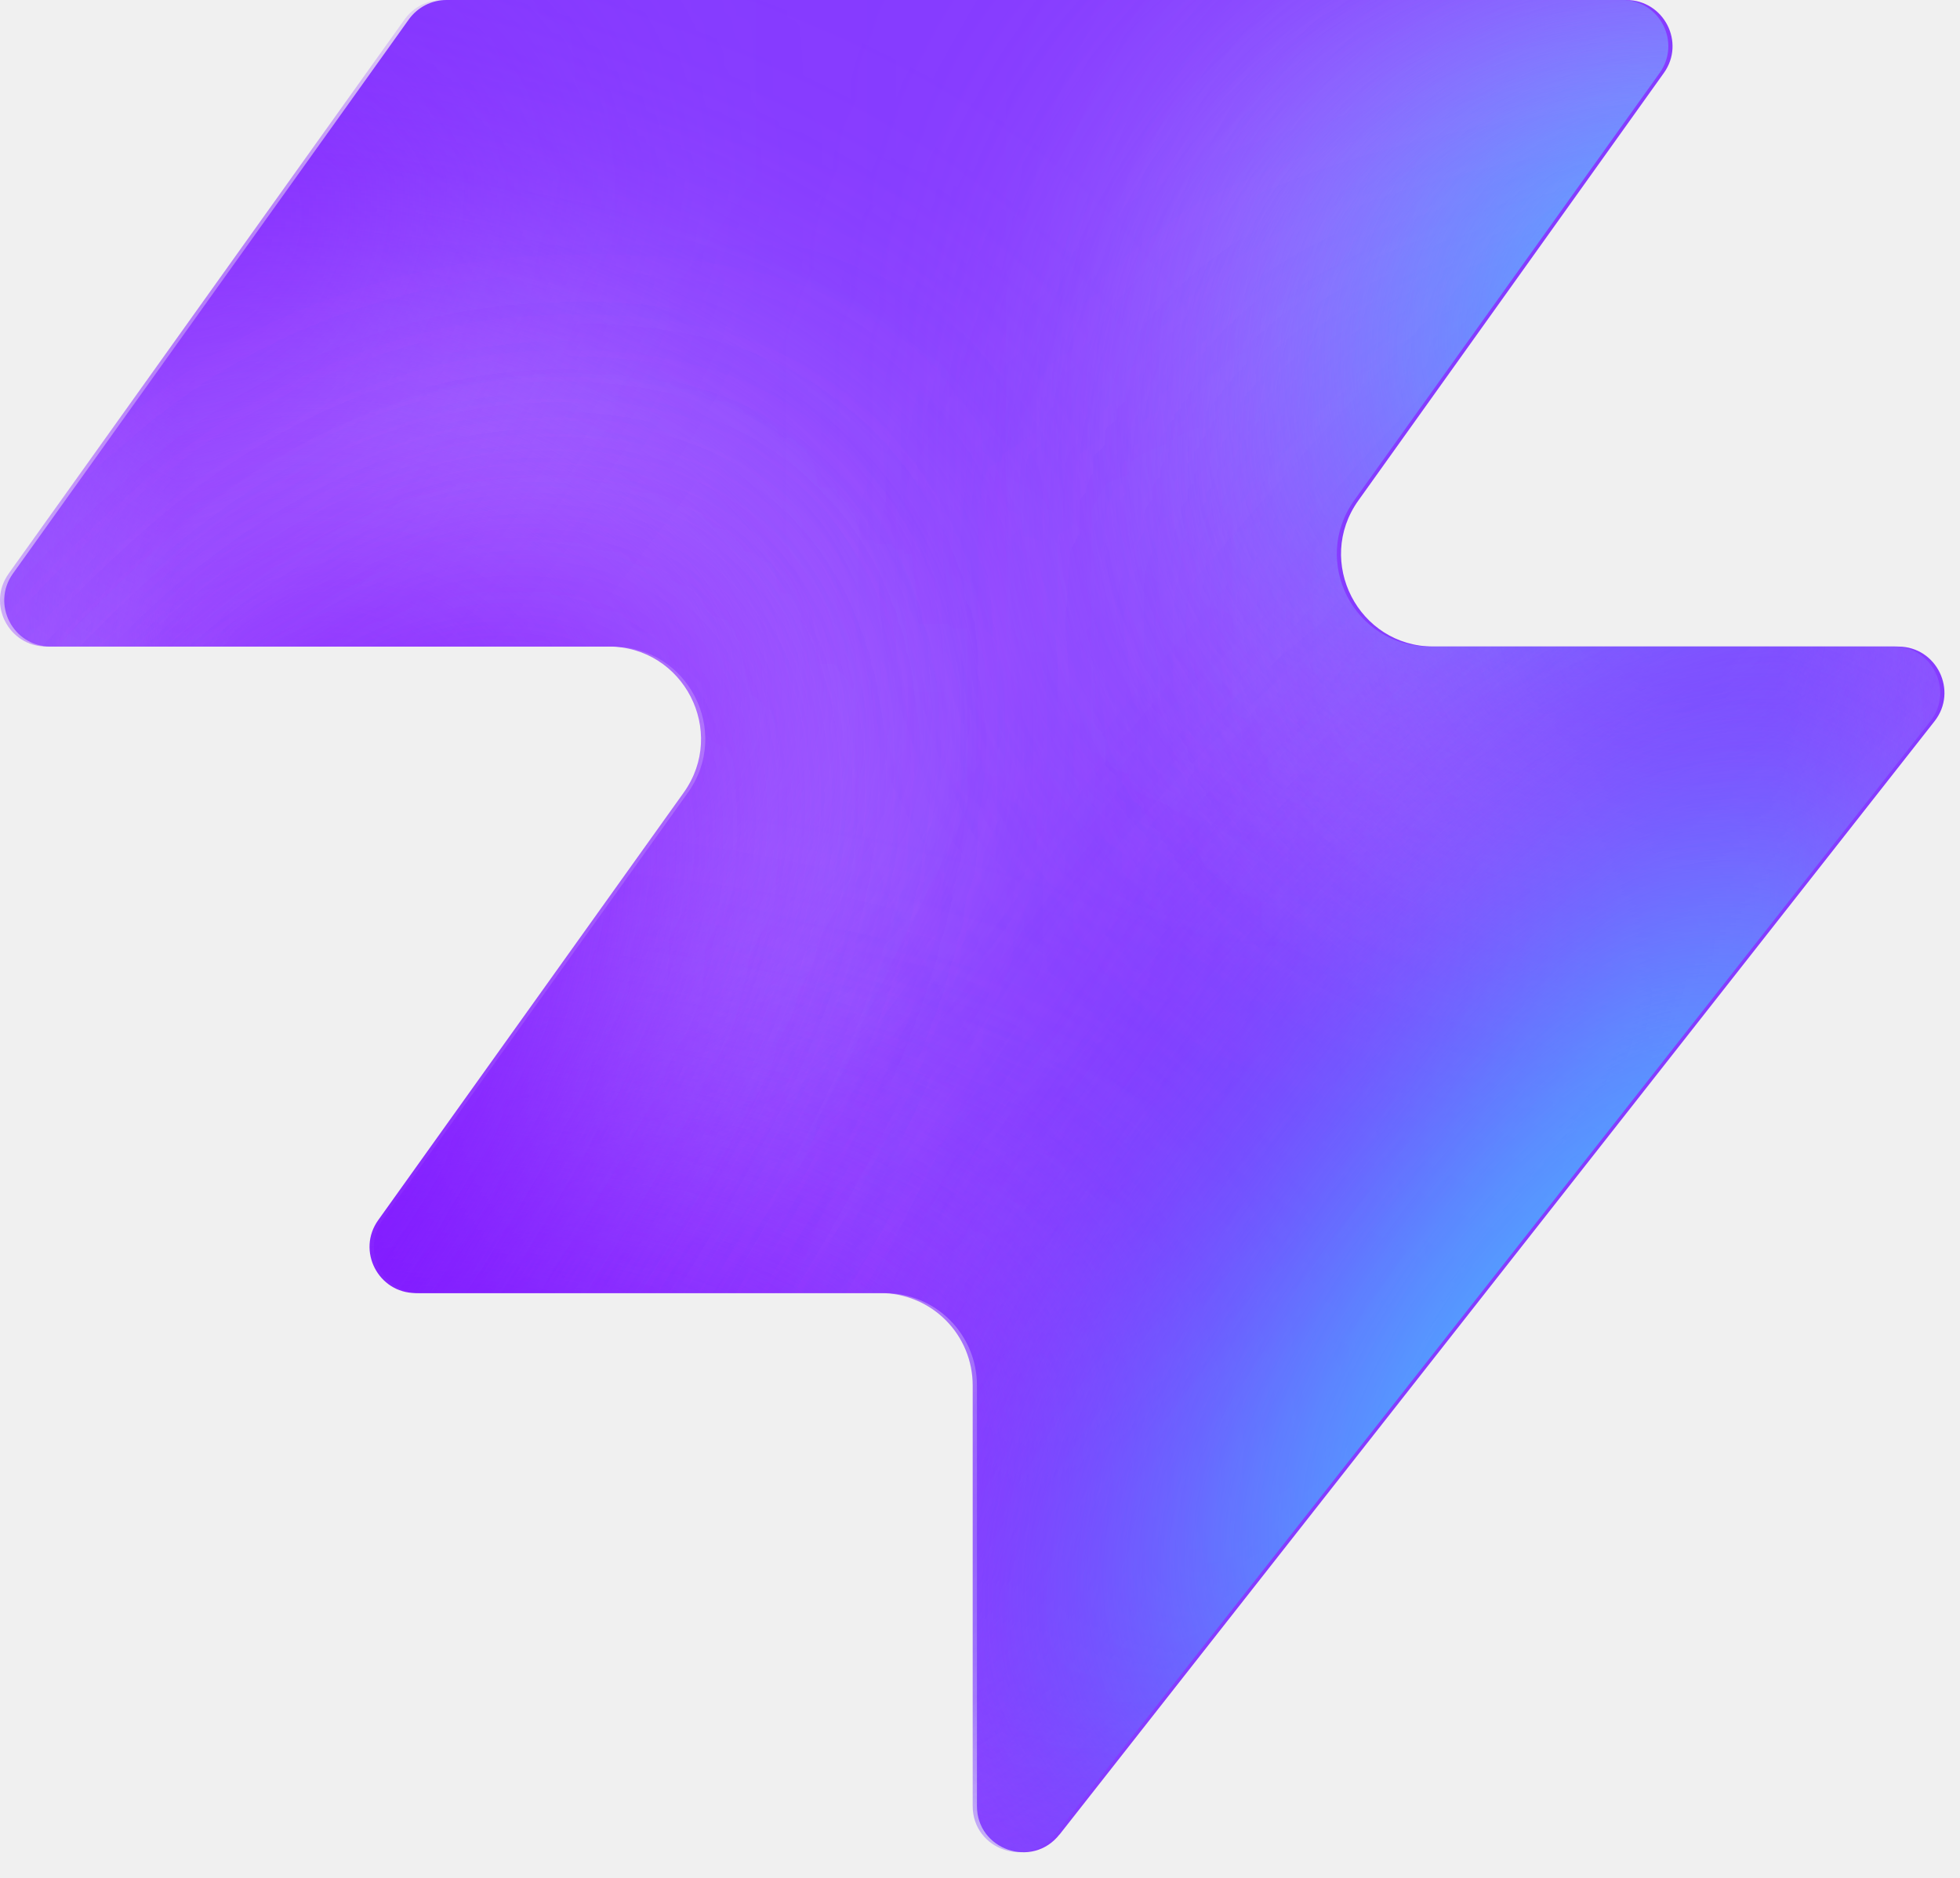
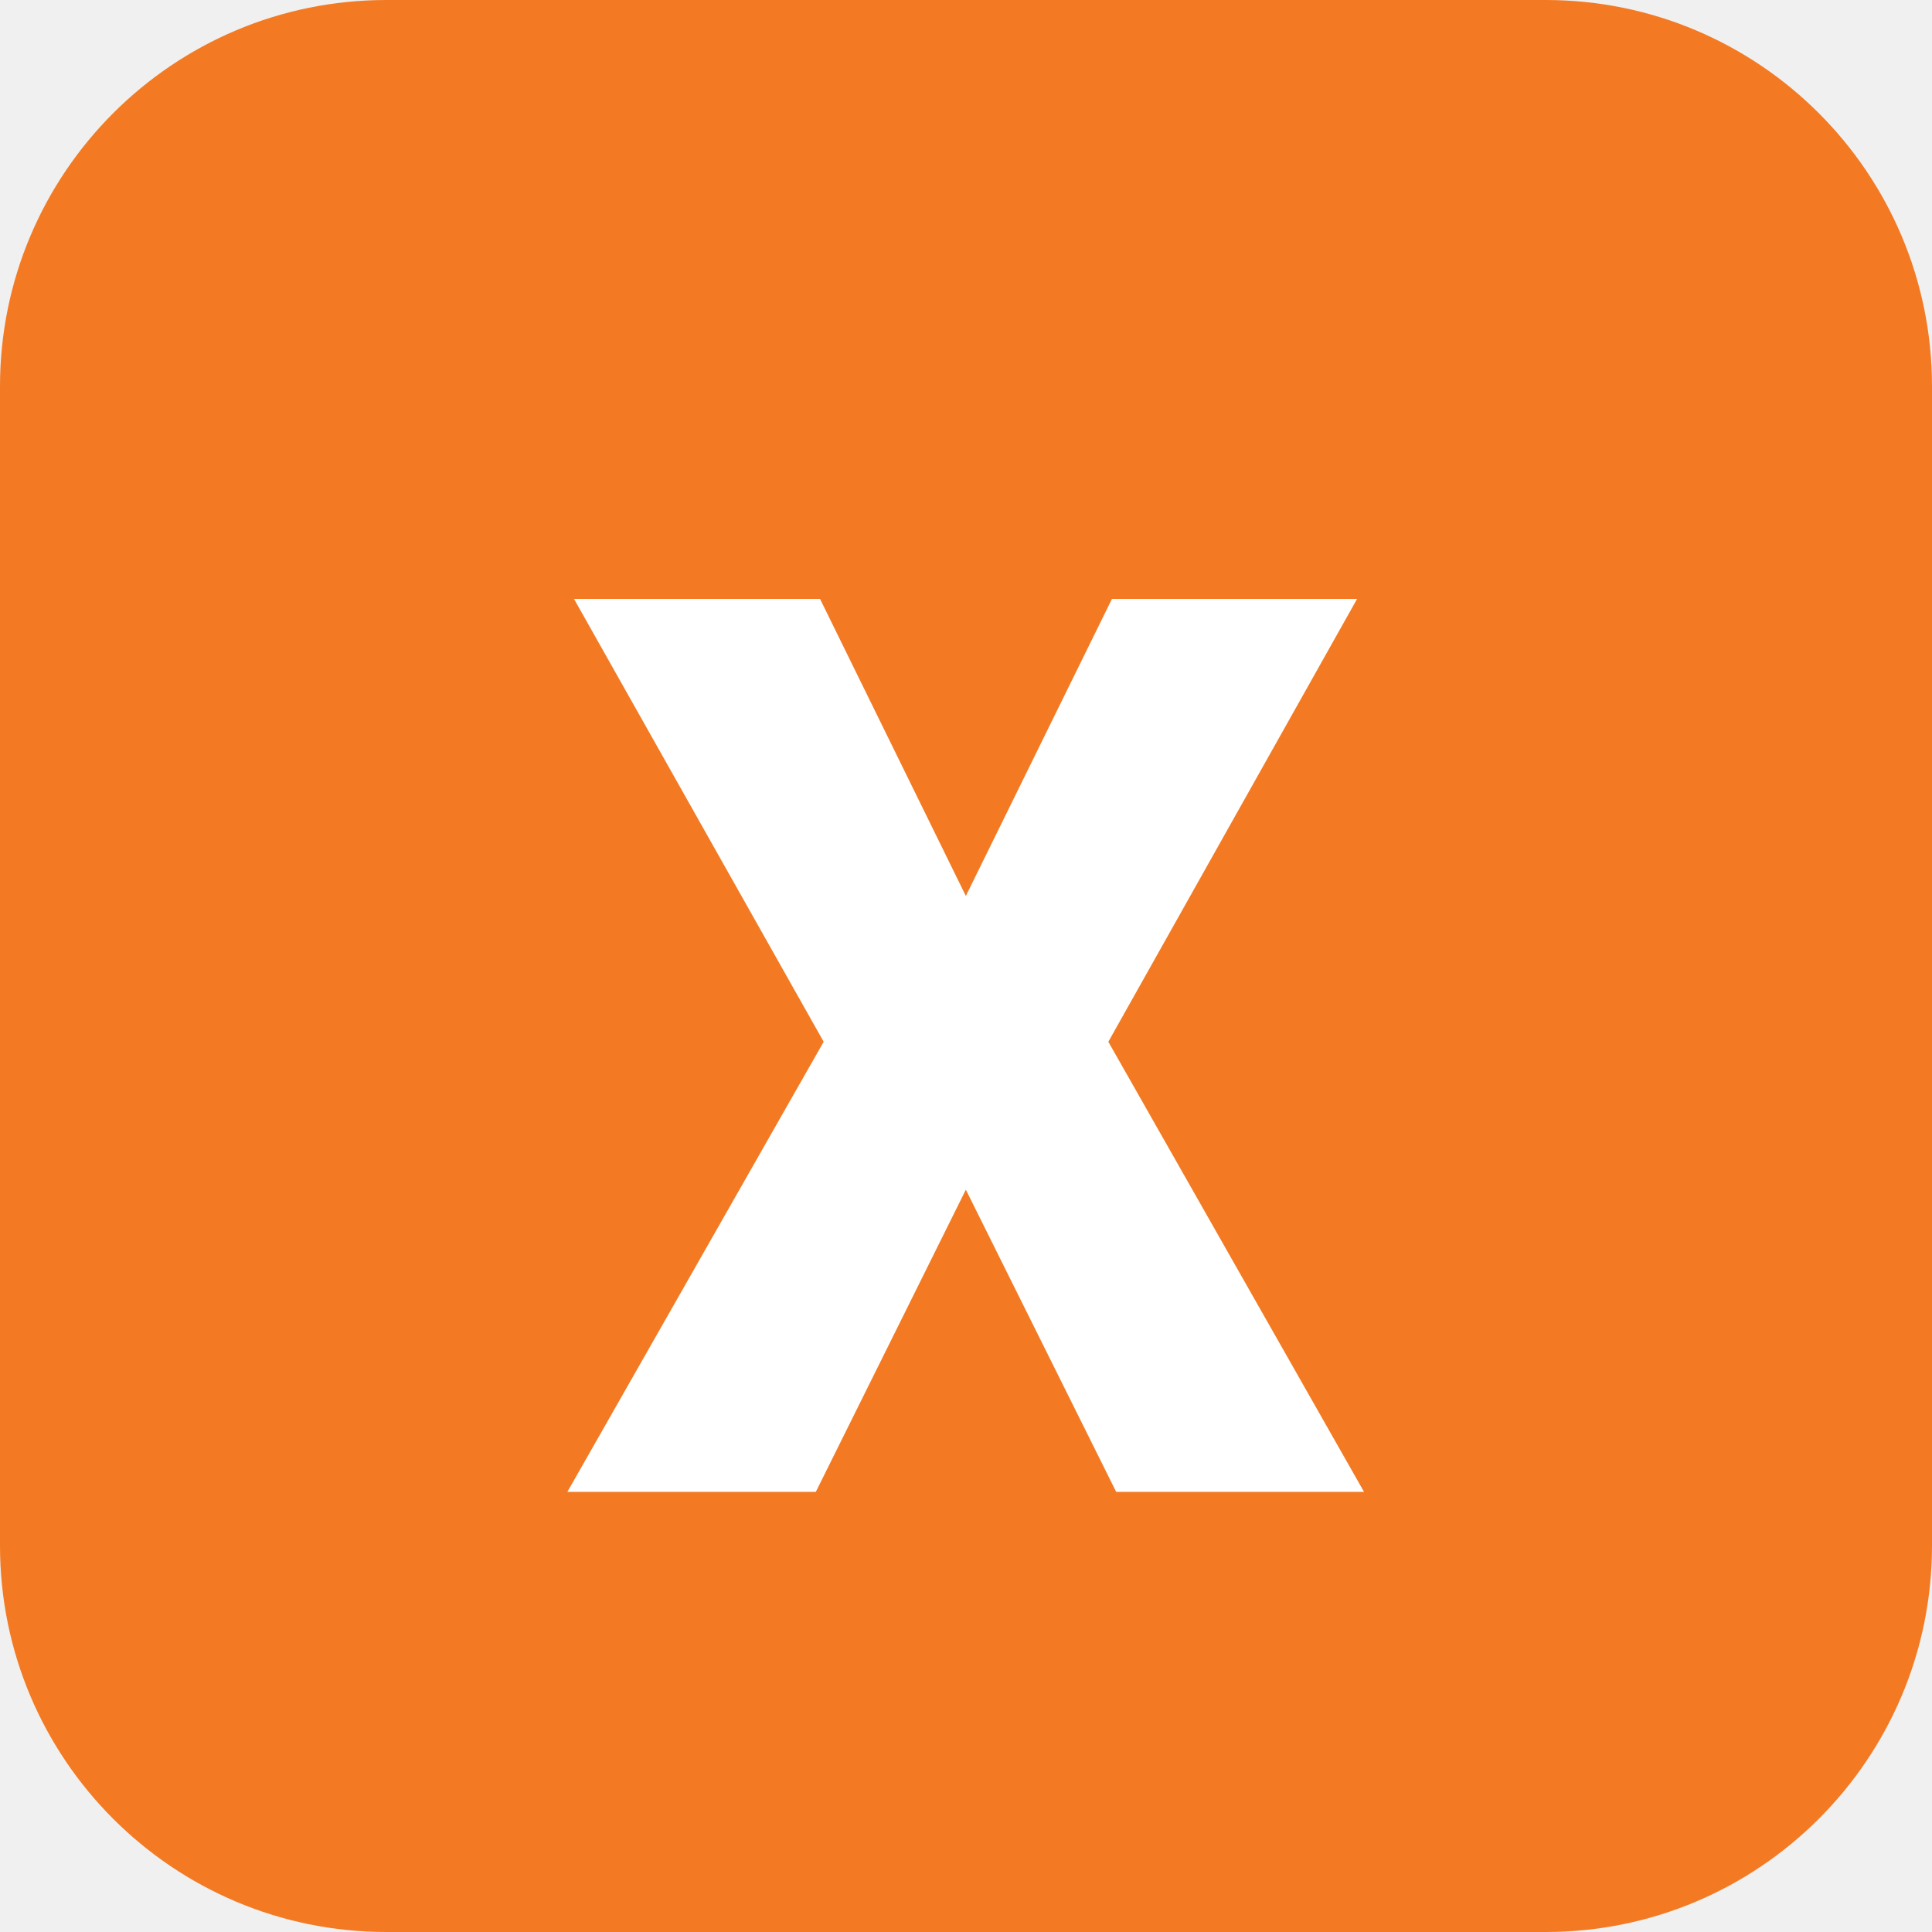
- <svg xmlns="http://www.w3.org/2000/svg" width="48" height="46" fill="none" viewBox="0 0 48 46">
-   <path fill="#863bff" d="M25.946 44.938c-.664.845-2.021.375-2.021-.698V33.937a2.26 2.26 0 0 0-2.262-2.262H10.287c-.92 0-1.456-1.04-.92-1.788l7.48-10.471c1.07-1.497 0-3.578-1.842-3.578H1.237c-.92 0-1.456-1.04-.92-1.788L10.013.474c.214-.297.556-.474.92-.474h28.894c.92 0 1.456 1.04.92 1.788l-7.48 10.471c-1.07 1.498 0 3.579 1.842 3.579h11.377c.943 0 1.473 1.088.89 1.83L25.947 44.94z" style="fill:#863bff;fill:color(display-p3 .525 .23 1);fill-opacity:1" />
-   <mask id="a" width="48" height="46" x="0" y="0" maskUnits="userSpaceOnUse" style="mask-type:alpha">
-     <path fill="#000" d="M25.842 44.938c-.664.844-2.021.375-2.021-.698V33.937a2.26 2.26 0 0 0-2.262-2.262H10.183c-.92 0-1.456-1.04-.92-1.788l7.48-10.471c1.07-1.498 0-3.579-1.842-3.579H1.133c-.92 0-1.456-1.04-.92-1.787L9.91.473c.214-.297.556-.474.92-.474h28.894c.92 0 1.456 1.04.92 1.788l-7.48 10.471c-1.07 1.498 0 3.578 1.842 3.578h11.377c.943 0 1.473 1.088.89 1.832L25.843 44.94z" style="fill:#000;fill-opacity:1" />
-   </mask>
-   <g mask="url(#a)">
-     <g filter="url(#b)">
-       <ellipse cx="5.508" cy="14.704" fill="#ede6ff" rx="5.508" ry="14.704" style="fill:#ede6ff;fill:color(display-p3 .927 .903 1);fill-opacity:1" transform="matrix(.00324 1 1 -.00324 -4.47 31.516)" />
-     </g>
-     <g filter="url(#c)">
-       <ellipse cx="10.399" cy="29.851" fill="#ede6ff" rx="10.399" ry="29.851" style="fill:#ede6ff;fill:color(display-p3 .927 .903 1);fill-opacity:1" transform="matrix(.00324 1 1 -.00324 -39.328 7.883)" />
-     </g>
-     <g filter="url(#d)">
-       <ellipse cx="5.508" cy="30.487" fill="#7e14ff" rx="5.508" ry="30.487" style="fill:#7e14ff;fill:color(display-p3 .492 .077 1);fill-opacity:1" transform="rotate(89.814 -25.913 -14.639)scale(1 -1)" />
-     </g>
-     <g filter="url(#e)">
-       <ellipse cx="5.508" cy="30.599" fill="#7e14ff" rx="5.508" ry="30.599" style="fill:#7e14ff;fill:color(display-p3 .492 .077 1);fill-opacity:1" transform="rotate(89.814 -32.644 -3.334)scale(1 -1)" />
-     </g>
-     <g filter="url(#f)">
-       <ellipse cx="5.508" cy="30.599" fill="#7e14ff" rx="5.508" ry="30.599" style="fill:#7e14ff;fill:color(display-p3 .492 .077 1);fill-opacity:1" transform="matrix(.00324 1 1 -.00324 -34.34 30.47)" />
-     </g>
-     <g filter="url(#g)">
-       <ellipse cx="14.072" cy="22.078" fill="#ede6ff" rx="14.072" ry="22.078" style="fill:#ede6ff;fill:color(display-p3 .927 .903 1);fill-opacity:1" transform="rotate(93.35 24.506 48.493)scale(-1 1)" />
-     </g>
-     <g filter="url(#h)">
-       <ellipse cx="3.47" cy="21.501" fill="#7e14ff" rx="3.47" ry="21.501" style="fill:#7e14ff;fill:color(display-p3 .492 .077 1);fill-opacity:1" transform="rotate(89.009 28.708 47.59)scale(-1 1)" />
-     </g>
-     <g filter="url(#i)">
-       <ellipse cx="3.47" cy="21.501" fill="#7e14ff" rx="3.47" ry="21.501" style="fill:#7e14ff;fill:color(display-p3 .492 .077 1);fill-opacity:1" transform="rotate(89.009 28.708 47.59)scale(-1 1)" />
-     </g>
-     <g filter="url(#j)">
-       <ellipse cx=".387" cy="8.972" fill="#7e14ff" rx="4.407" ry="29.108" style="fill:#7e14ff;fill:color(display-p3 .492 .077 1);fill-opacity:1" transform="rotate(39.51 .387 8.972)" />
-     </g>
-     <g filter="url(#k)">
-       <ellipse cx="47.523" cy="-6.092" fill="#7e14ff" rx="4.407" ry="29.108" style="fill:#7e14ff;fill:color(display-p3 .492 .077 1);fill-opacity:1" transform="rotate(37.892 47.523 -6.092)" />
-     </g>
-     <g filter="url(#l)">
-       <ellipse cx="41.412" cy="6.333" fill="#47bfff" rx="5.971" ry="9.665" style="fill:#47bfff;fill:color(display-p3 .28 .748 1);fill-opacity:1" transform="rotate(37.892 41.412 6.333)" />
-     </g>
-     <g filter="url(#m)">
-       <ellipse cx="-1.879" cy="38.332" fill="#7e14ff" rx="4.407" ry="29.108" style="fill:#7e14ff;fill:color(display-p3 .492 .077 1);fill-opacity:1" transform="rotate(37.892 -1.88 38.332)" />
-     </g>
-     <g filter="url(#n)">
-       <ellipse cx="-1.879" cy="38.332" fill="#7e14ff" rx="4.407" ry="29.108" style="fill:#7e14ff;fill:color(display-p3 .492 .077 1);fill-opacity:1" transform="rotate(37.892 -1.88 38.332)" />
-     </g>
-     <g filter="url(#o)">
-       <ellipse cx="35.651" cy="29.907" fill="#7e14ff" rx="4.407" ry="29.108" style="fill:#7e14ff;fill:color(display-p3 .492 .077 1);fill-opacity:1" transform="rotate(37.892 35.651 29.907)" />
-     </g>
-     <g filter="url(#p)">
-       <ellipse cx="38.418" cy="32.4" fill="#47bfff" rx="5.971" ry="15.297" style="fill:#47bfff;fill:color(display-p3 .28 .748 1);fill-opacity:1" transform="rotate(37.892 38.418 32.4)" />
-     </g>
-   </g>
-   <defs>
-     <filter id="b" width="60.045" height="41.654" x="-19.77" y="16.149" color-interpolation-filters="sRGB" filterUnits="userSpaceOnUse">
-       <feFlood flood-opacity="0" result="BackgroundImageFix" />
-       <feBlend in="SourceGraphic" in2="BackgroundImageFix" result="shape" />
-       <feGaussianBlur result="effect1_foregroundBlur_2002_17158" stdDeviation="7.659" />
-     </filter>
-     <filter id="c" width="90.34" height="51.437" x="-54.613" y="-7.533" color-interpolation-filters="sRGB" filterUnits="userSpaceOnUse">
-       <feFlood flood-opacity="0" result="BackgroundImageFix" />
-       <feBlend in="SourceGraphic" in2="BackgroundImageFix" result="shape" />
-       <feGaussianBlur result="effect1_foregroundBlur_2002_17158" stdDeviation="7.659" />
-     </filter>
-     <filter id="d" width="79.355" height="29.4" x="-49.64" y="2.03" color-interpolation-filters="sRGB" filterUnits="userSpaceOnUse">
-       <feFlood flood-opacity="0" result="BackgroundImageFix" />
-       <feBlend in="SourceGraphic" in2="BackgroundImageFix" result="shape" />
-       <feGaussianBlur result="effect1_foregroundBlur_2002_17158" stdDeviation="4.596" />
-     </filter>
-     <filter id="e" width="79.579" height="29.4" x="-45.045" y="20.029" color-interpolation-filters="sRGB" filterUnits="userSpaceOnUse">
-       <feFlood flood-opacity="0" result="BackgroundImageFix" />
-       <feBlend in="SourceGraphic" in2="BackgroundImageFix" result="shape" />
-       <feGaussianBlur result="effect1_foregroundBlur_2002_17158" stdDeviation="4.596" />
-     </filter>
-     <filter id="f" width="79.579" height="29.4" x="-43.513" y="21.178" color-interpolation-filters="sRGB" filterUnits="userSpaceOnUse">
-       <feFlood flood-opacity="0" result="BackgroundImageFix" />
-       <feBlend in="SourceGraphic" in2="BackgroundImageFix" result="shape" />
-       <feGaussianBlur result="effect1_foregroundBlur_2002_17158" stdDeviation="4.596" />
-     </filter>
-     <filter id="g" width="74.749" height="58.852" x="15.756" y="-17.901" color-interpolation-filters="sRGB" filterUnits="userSpaceOnUse">
-       <feFlood flood-opacity="0" result="BackgroundImageFix" />
-       <feBlend in="SourceGraphic" in2="BackgroundImageFix" result="shape" />
-       <feGaussianBlur result="effect1_foregroundBlur_2002_17158" stdDeviation="7.659" />
-     </filter>
-     <filter id="h" width="61.377" height="25.362" x="23.548" y="2.284" color-interpolation-filters="sRGB" filterUnits="userSpaceOnUse">
-       <feFlood flood-opacity="0" result="BackgroundImageFix" />
-       <feBlend in="SourceGraphic" in2="BackgroundImageFix" result="shape" />
-       <feGaussianBlur result="effect1_foregroundBlur_2002_17158" stdDeviation="4.596" />
-     </filter>
-     <filter id="i" width="61.377" height="25.362" x="23.548" y="2.284" color-interpolation-filters="sRGB" filterUnits="userSpaceOnUse">
-       <feFlood flood-opacity="0" result="BackgroundImageFix" />
-       <feBlend in="SourceGraphic" in2="BackgroundImageFix" result="shape" />
-       <feGaussianBlur result="effect1_foregroundBlur_2002_17158" stdDeviation="4.596" />
-     </filter>
-     <filter id="j" width="56.045" height="63.649" x="-27.636" y="-22.853" color-interpolation-filters="sRGB" filterUnits="userSpaceOnUse">
-       <feFlood flood-opacity="0" result="BackgroundImageFix" />
-       <feBlend in="SourceGraphic" in2="BackgroundImageFix" result="shape" />
-       <feGaussianBlur result="effect1_foregroundBlur_2002_17158" stdDeviation="4.596" />
-     </filter>
-     <filter id="k" width="54.814" height="64.646" x="20.116" y="-38.415" color-interpolation-filters="sRGB" filterUnits="userSpaceOnUse">
-       <feFlood flood-opacity="0" result="BackgroundImageFix" />
-       <feBlend in="SourceGraphic" in2="BackgroundImageFix" result="shape" />
-       <feGaussianBlur result="effect1_foregroundBlur_2002_17158" stdDeviation="4.596" />
-     </filter>
-     <filter id="l" width="33.541" height="35.313" x="24.641" y="-11.323" color-interpolation-filters="sRGB" filterUnits="userSpaceOnUse">
-       <feFlood flood-opacity="0" result="BackgroundImageFix" />
-       <feBlend in="SourceGraphic" in2="BackgroundImageFix" result="shape" />
-       <feGaussianBlur result="effect1_foregroundBlur_2002_17158" stdDeviation="4.596" />
-     </filter>
-     <filter id="m" width="54.814" height="64.646" x="-29.286" y="6.009" color-interpolation-filters="sRGB" filterUnits="userSpaceOnUse">
-       <feFlood flood-opacity="0" result="BackgroundImageFix" />
-       <feBlend in="SourceGraphic" in2="BackgroundImageFix" result="shape" />
-       <feGaussianBlur result="effect1_foregroundBlur_2002_17158" stdDeviation="4.596" />
-     </filter>
-     <filter id="n" width="54.814" height="64.646" x="-29.286" y="6.009" color-interpolation-filters="sRGB" filterUnits="userSpaceOnUse">
-       <feFlood flood-opacity="0" result="BackgroundImageFix" />
-       <feBlend in="SourceGraphic" in2="BackgroundImageFix" result="shape" />
-       <feGaussianBlur result="effect1_foregroundBlur_2002_17158" stdDeviation="4.596" />
-     </filter>
-     <filter id="o" width="54.814" height="64.646" x="8.244" y="-2.416" color-interpolation-filters="sRGB" filterUnits="userSpaceOnUse">
-       <feFlood flood-opacity="0" result="BackgroundImageFix" />
-       <feBlend in="SourceGraphic" in2="BackgroundImageFix" result="shape" />
-       <feGaussianBlur result="effect1_foregroundBlur_2002_17158" stdDeviation="4.596" />
-     </filter>
-     <filter id="p" width="39.409" height="43.623" x="18.713" y="10.588" color-interpolation-filters="sRGB" filterUnits="userSpaceOnUse">
-       <feFlood flood-opacity="0" result="BackgroundImageFix" />
-       <feBlend in="SourceGraphic" in2="BackgroundImageFix" result="shape" />
-       <feGaussianBlur result="effect1_foregroundBlur_2002_17158" stdDeviation="4.596" />
-     </filter>
-   </defs>
+ <svg xmlns="http://www.w3.org/2000/svg" viewBox="0 0 100 100">
+   <rect width="100" height="100" rx="20" fill="#f37a23" />
+   <text x="50" y="55" font-family="'Arial Black', 'Segoe UI Black', Roboto, sans-serif" font-size="65" font-weight="900" fill="#ffffff" text-anchor="middle" dominant-baseline="central">X</text>
</svg>
